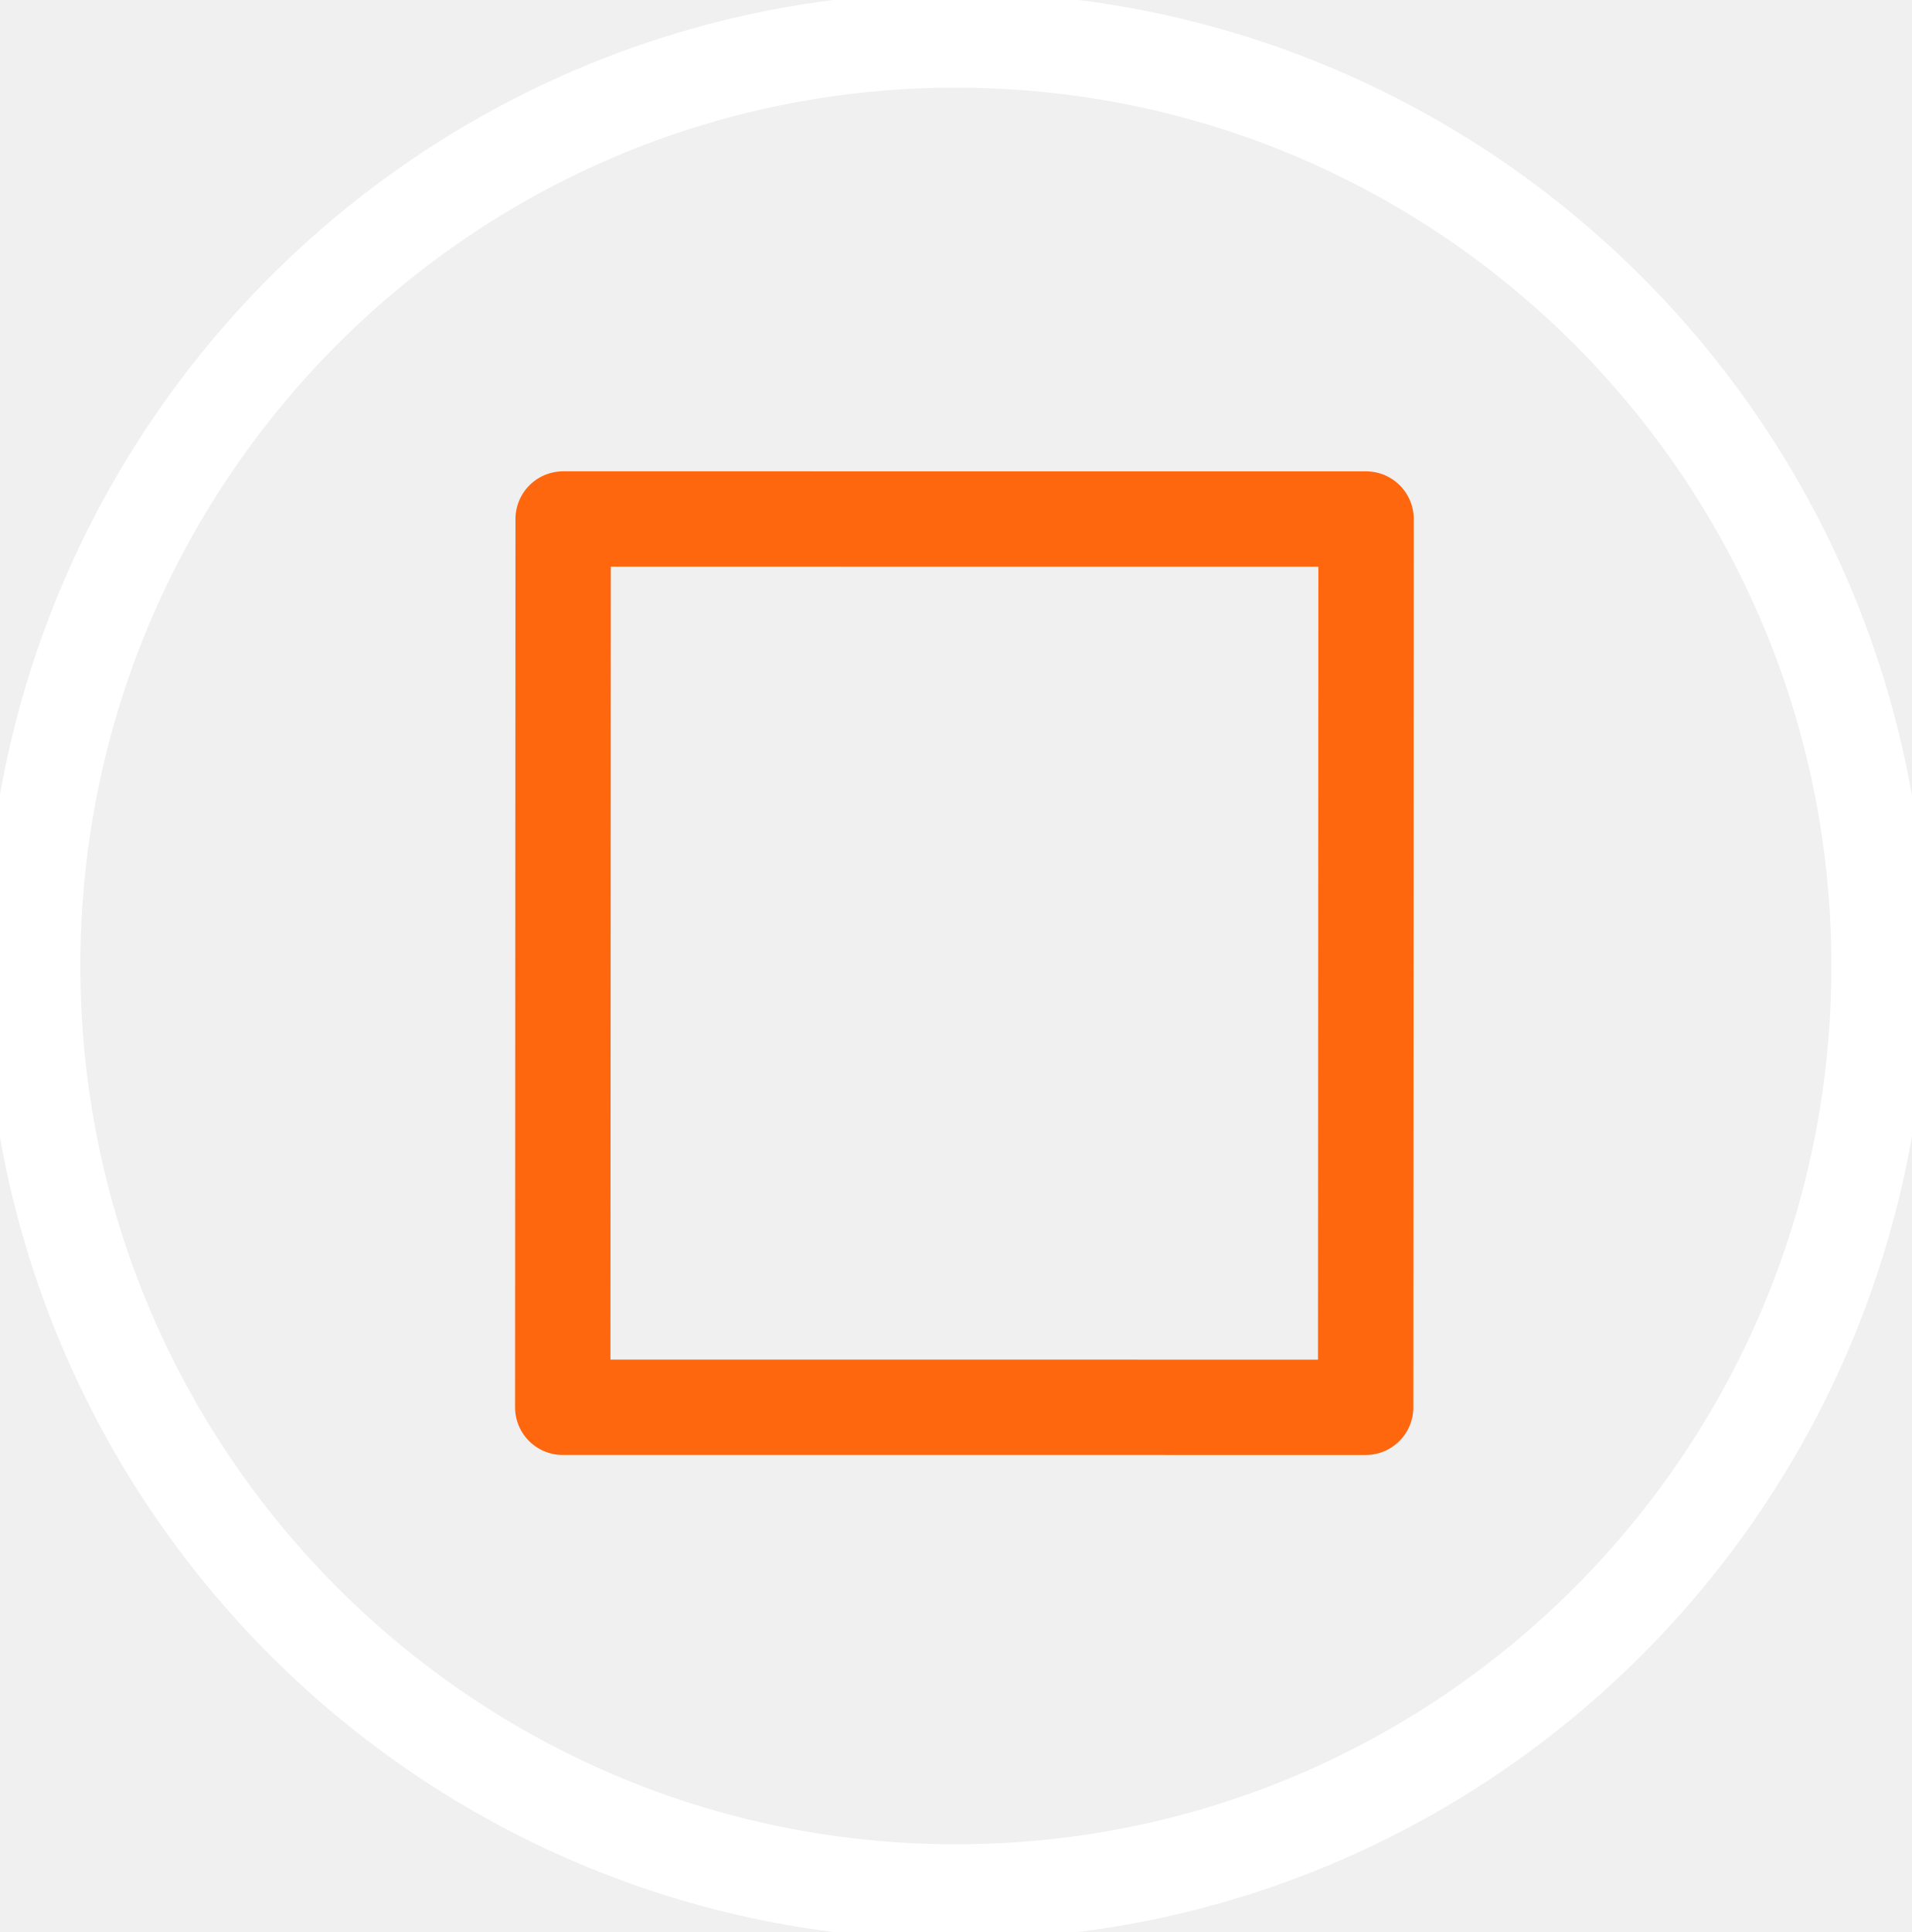
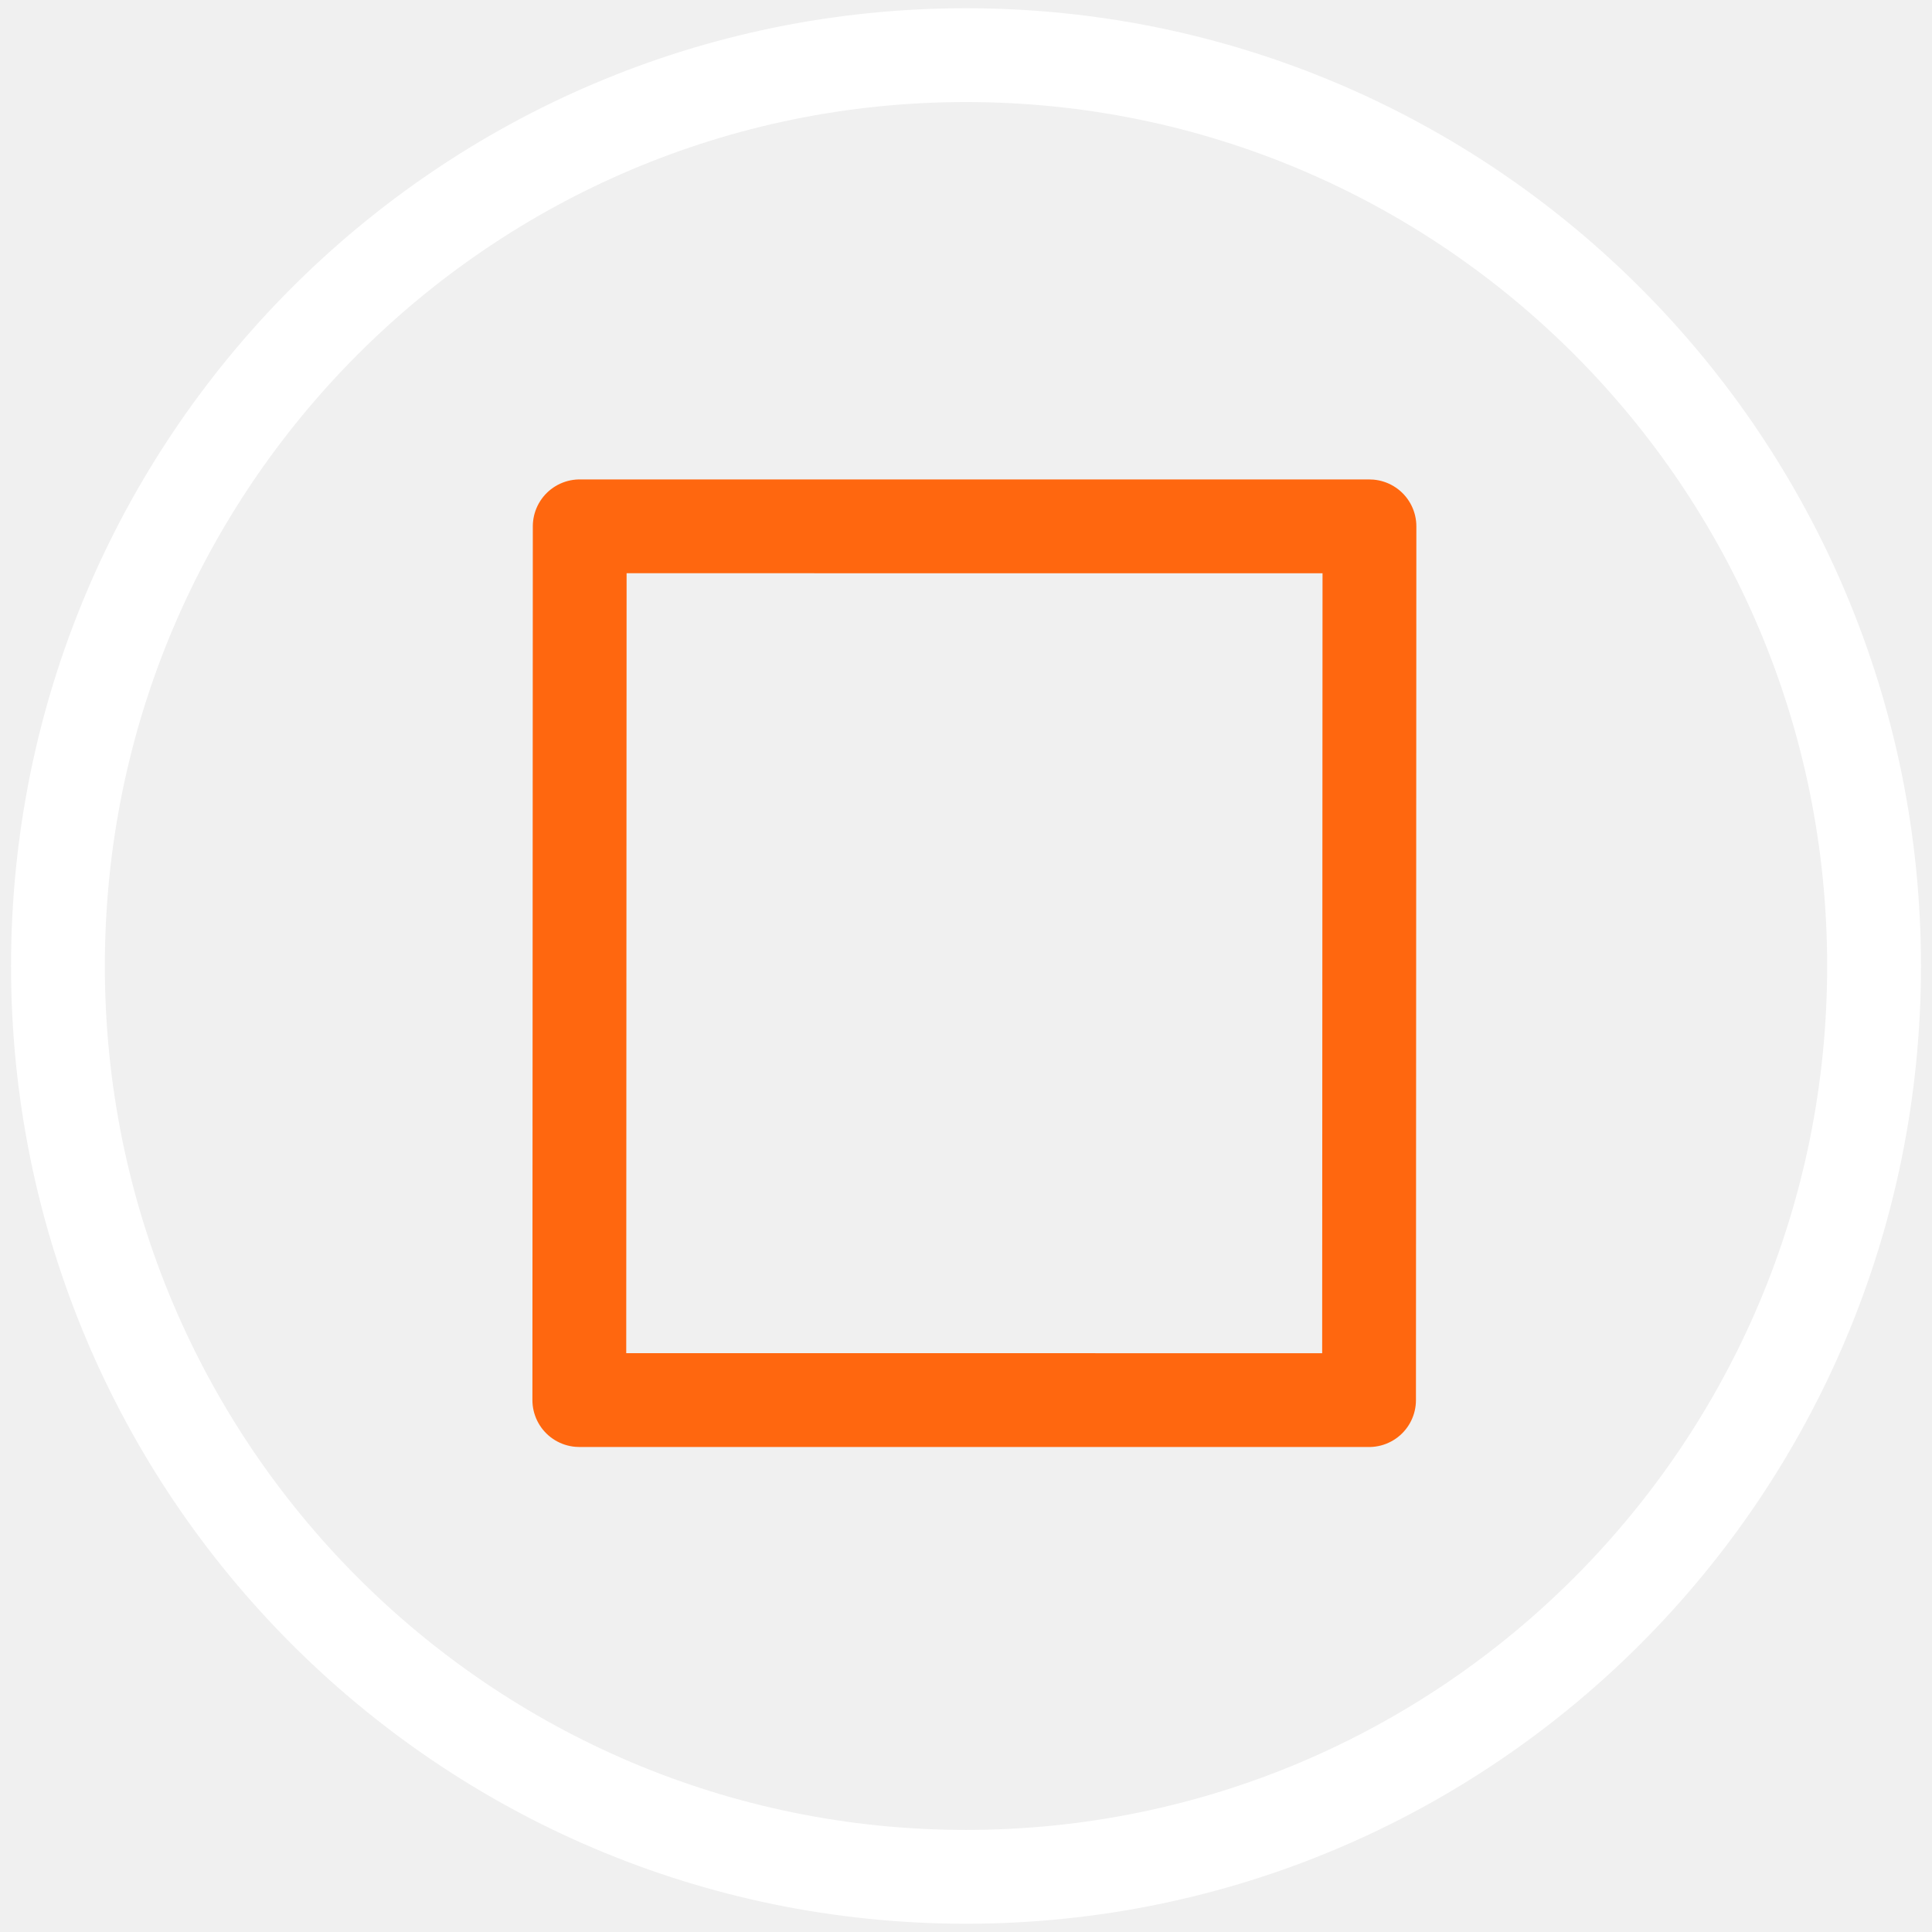
- <svg xmlns="http://www.w3.org/2000/svg" width="60.138" height="60.777" viewBox="0 0 60.138 60.777" id="svg4160" version="1.1">
+ <svg xmlns="http://www.w3.org/2000/svg" width="64" height="64" viewBox="0 0 64 64" id="svg4160" version="1.1">
  <defs id="defs4162" />
-   <g id="layer2" style="display:inline" transform="translate(-3.532845,2.263642)">
-     <g transform="translate(-6.041176,-15.07181)" id="g46">
+   <g id="layer2" style="display:inline" transform="translate(-3.532845,5.487126)">
+     <g transform="matrix(1.035795,0,0,1.035795,-5.529048,-18.22979)" id="g46">
      <path id="rect4760-8" d="m 22.796,16.619 3.212,-1.25 3.212,1.25 v 47.688 l -3.212,0.893 -3.212,-0.893 z" style="fill:none;fill-opacity:1;stroke:#ffffff;stroke-width:0;stroke-linecap:round;stroke-linejoin:round;stroke-miterlimit:4;stroke-dasharray:none;stroke-opacity:1" />
      <ellipse ry="29.13" rx="29.041" cy="43.196" cx="39.643" id="path4508" style="fill:none;fill-opacity:1;fill-rule:nonzero;stroke:#ffffff;stroke-width:3;stroke-linecap:round;stroke-linejoin:round;stroke-miterlimit:4;stroke-dasharray:none;stroke-opacity:1" />
      <path id="path4535" d="M 52.546,29.136 52.533,57.08 27.276,57.079 27.289,29.135 Z" style="fill:none;fill-rule:evenodd;stroke:#ff670f;stroke-width:3;stroke-linecap:butt;stroke-linejoin:round;stroke-miterlimit:4;stroke-dasharray:none;stroke-opacity:1" />
    </g>
  </g>
</svg>
